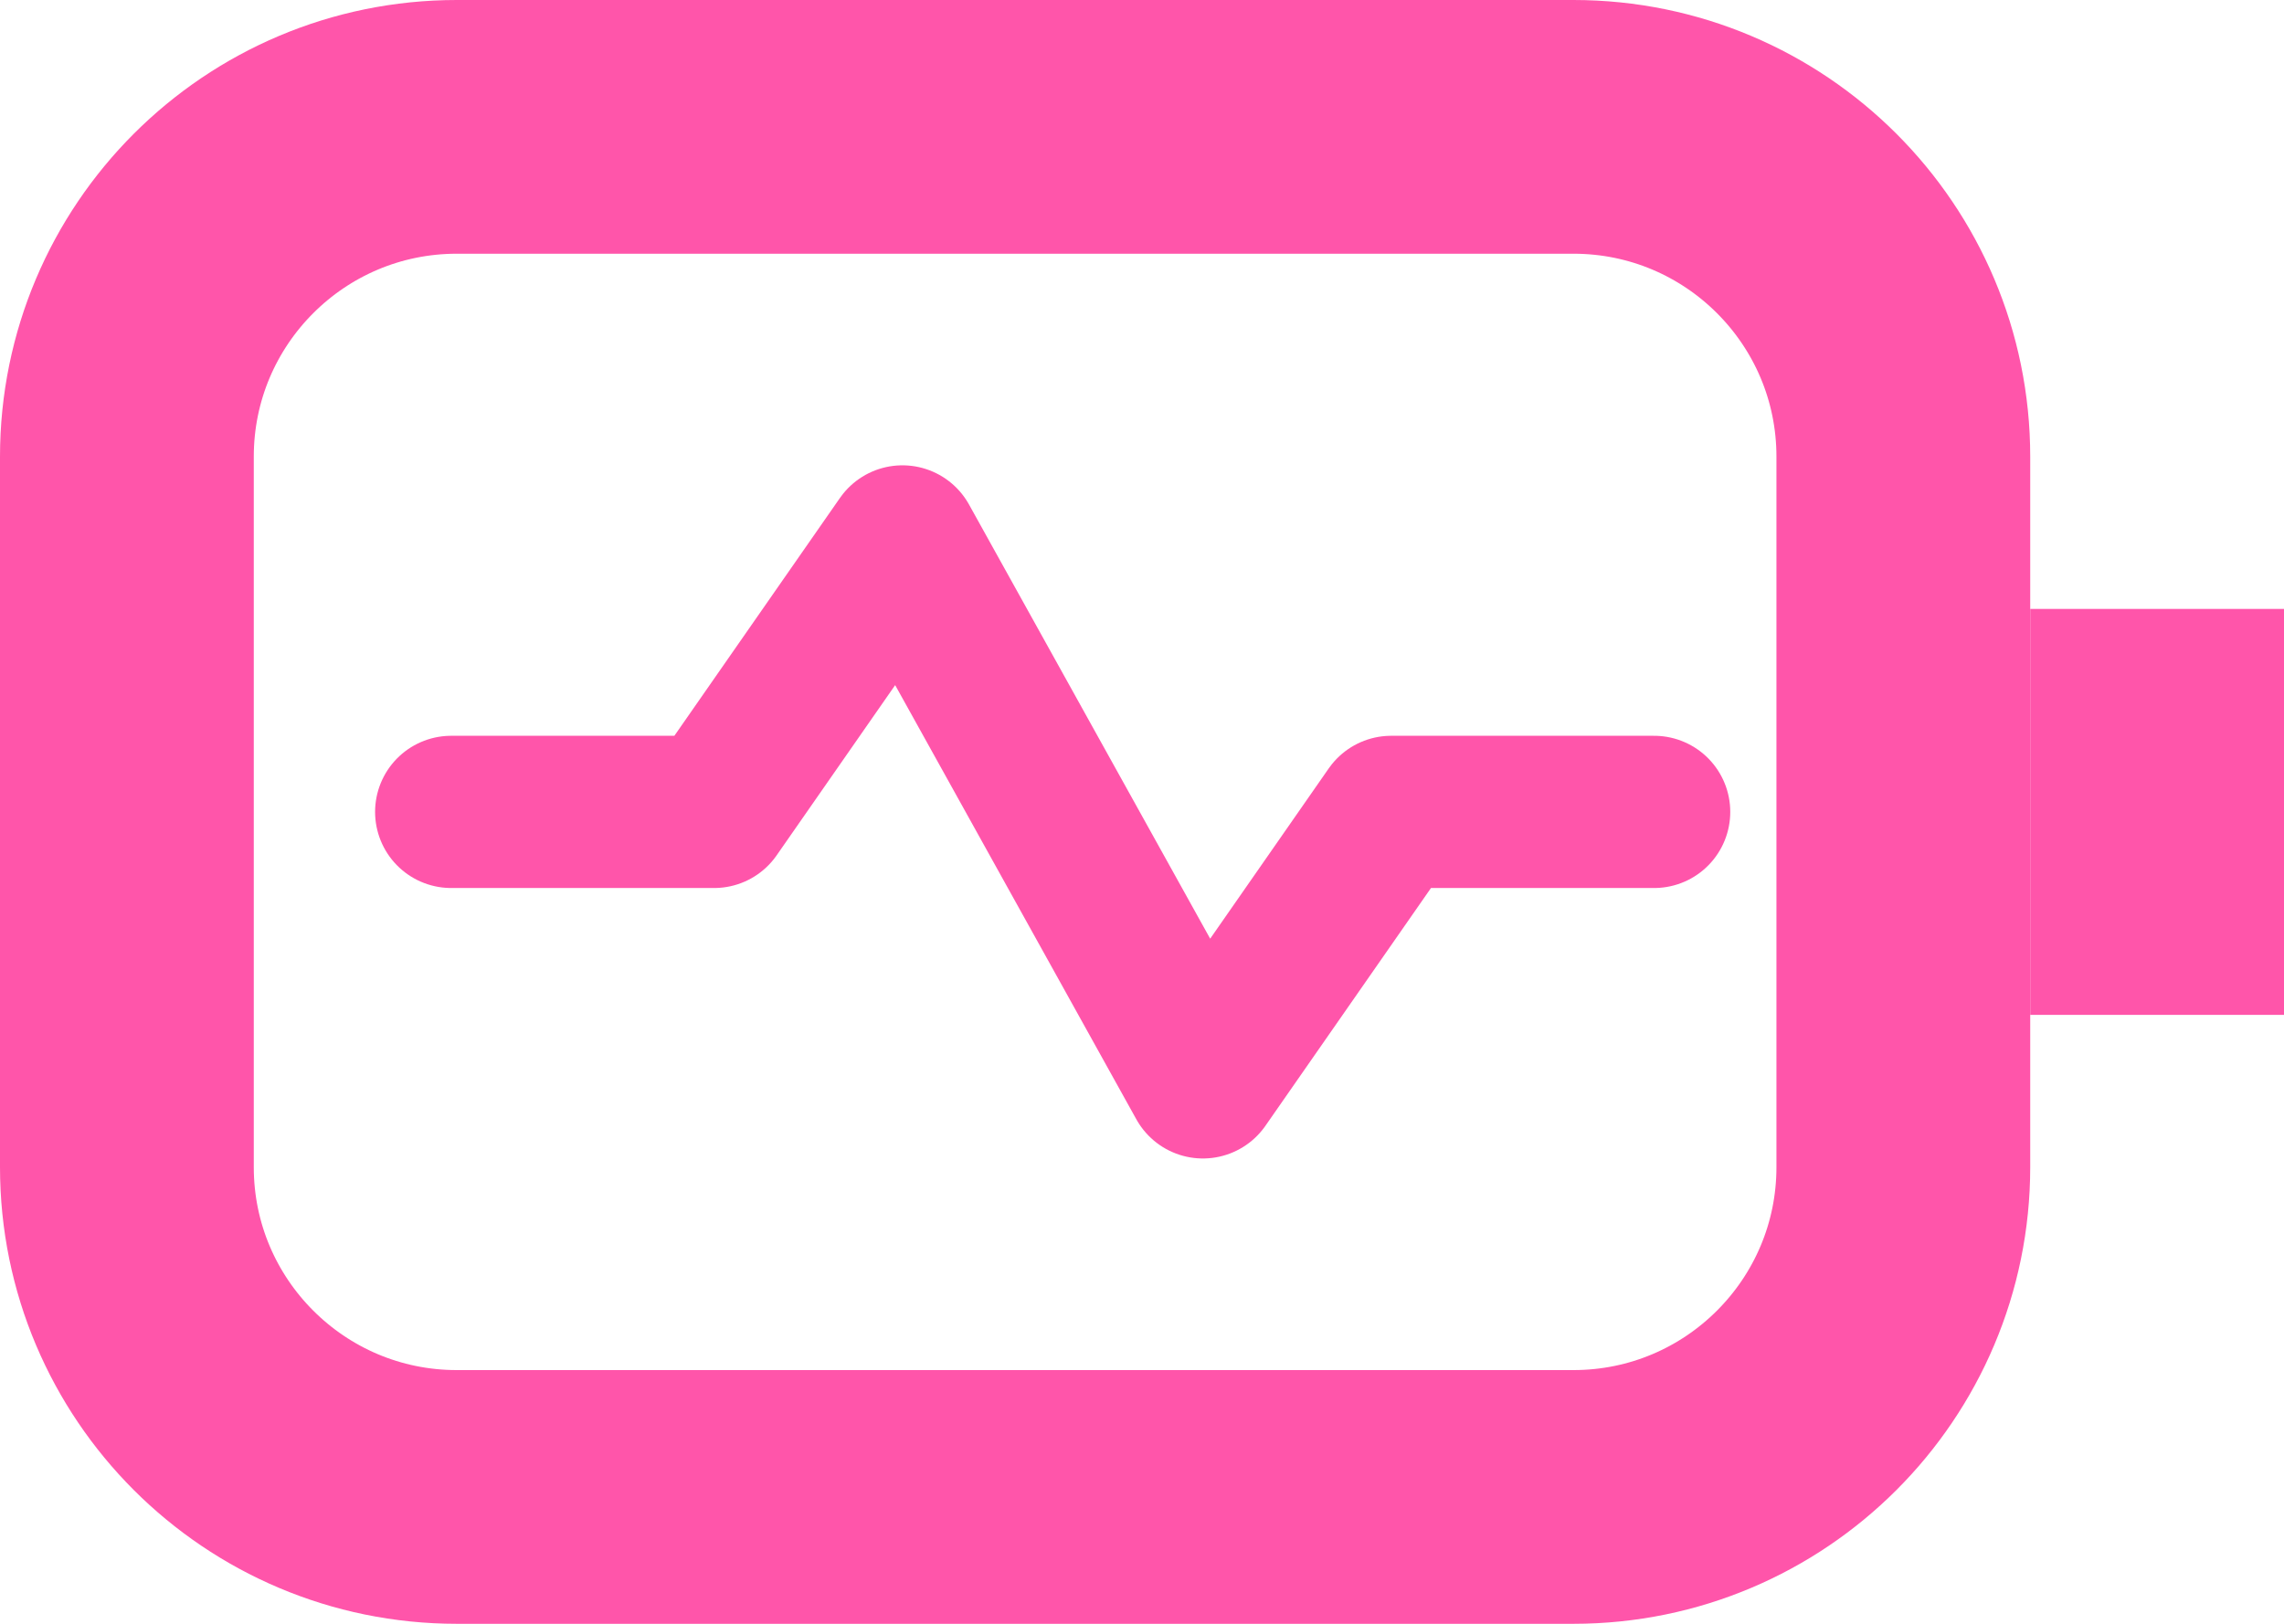
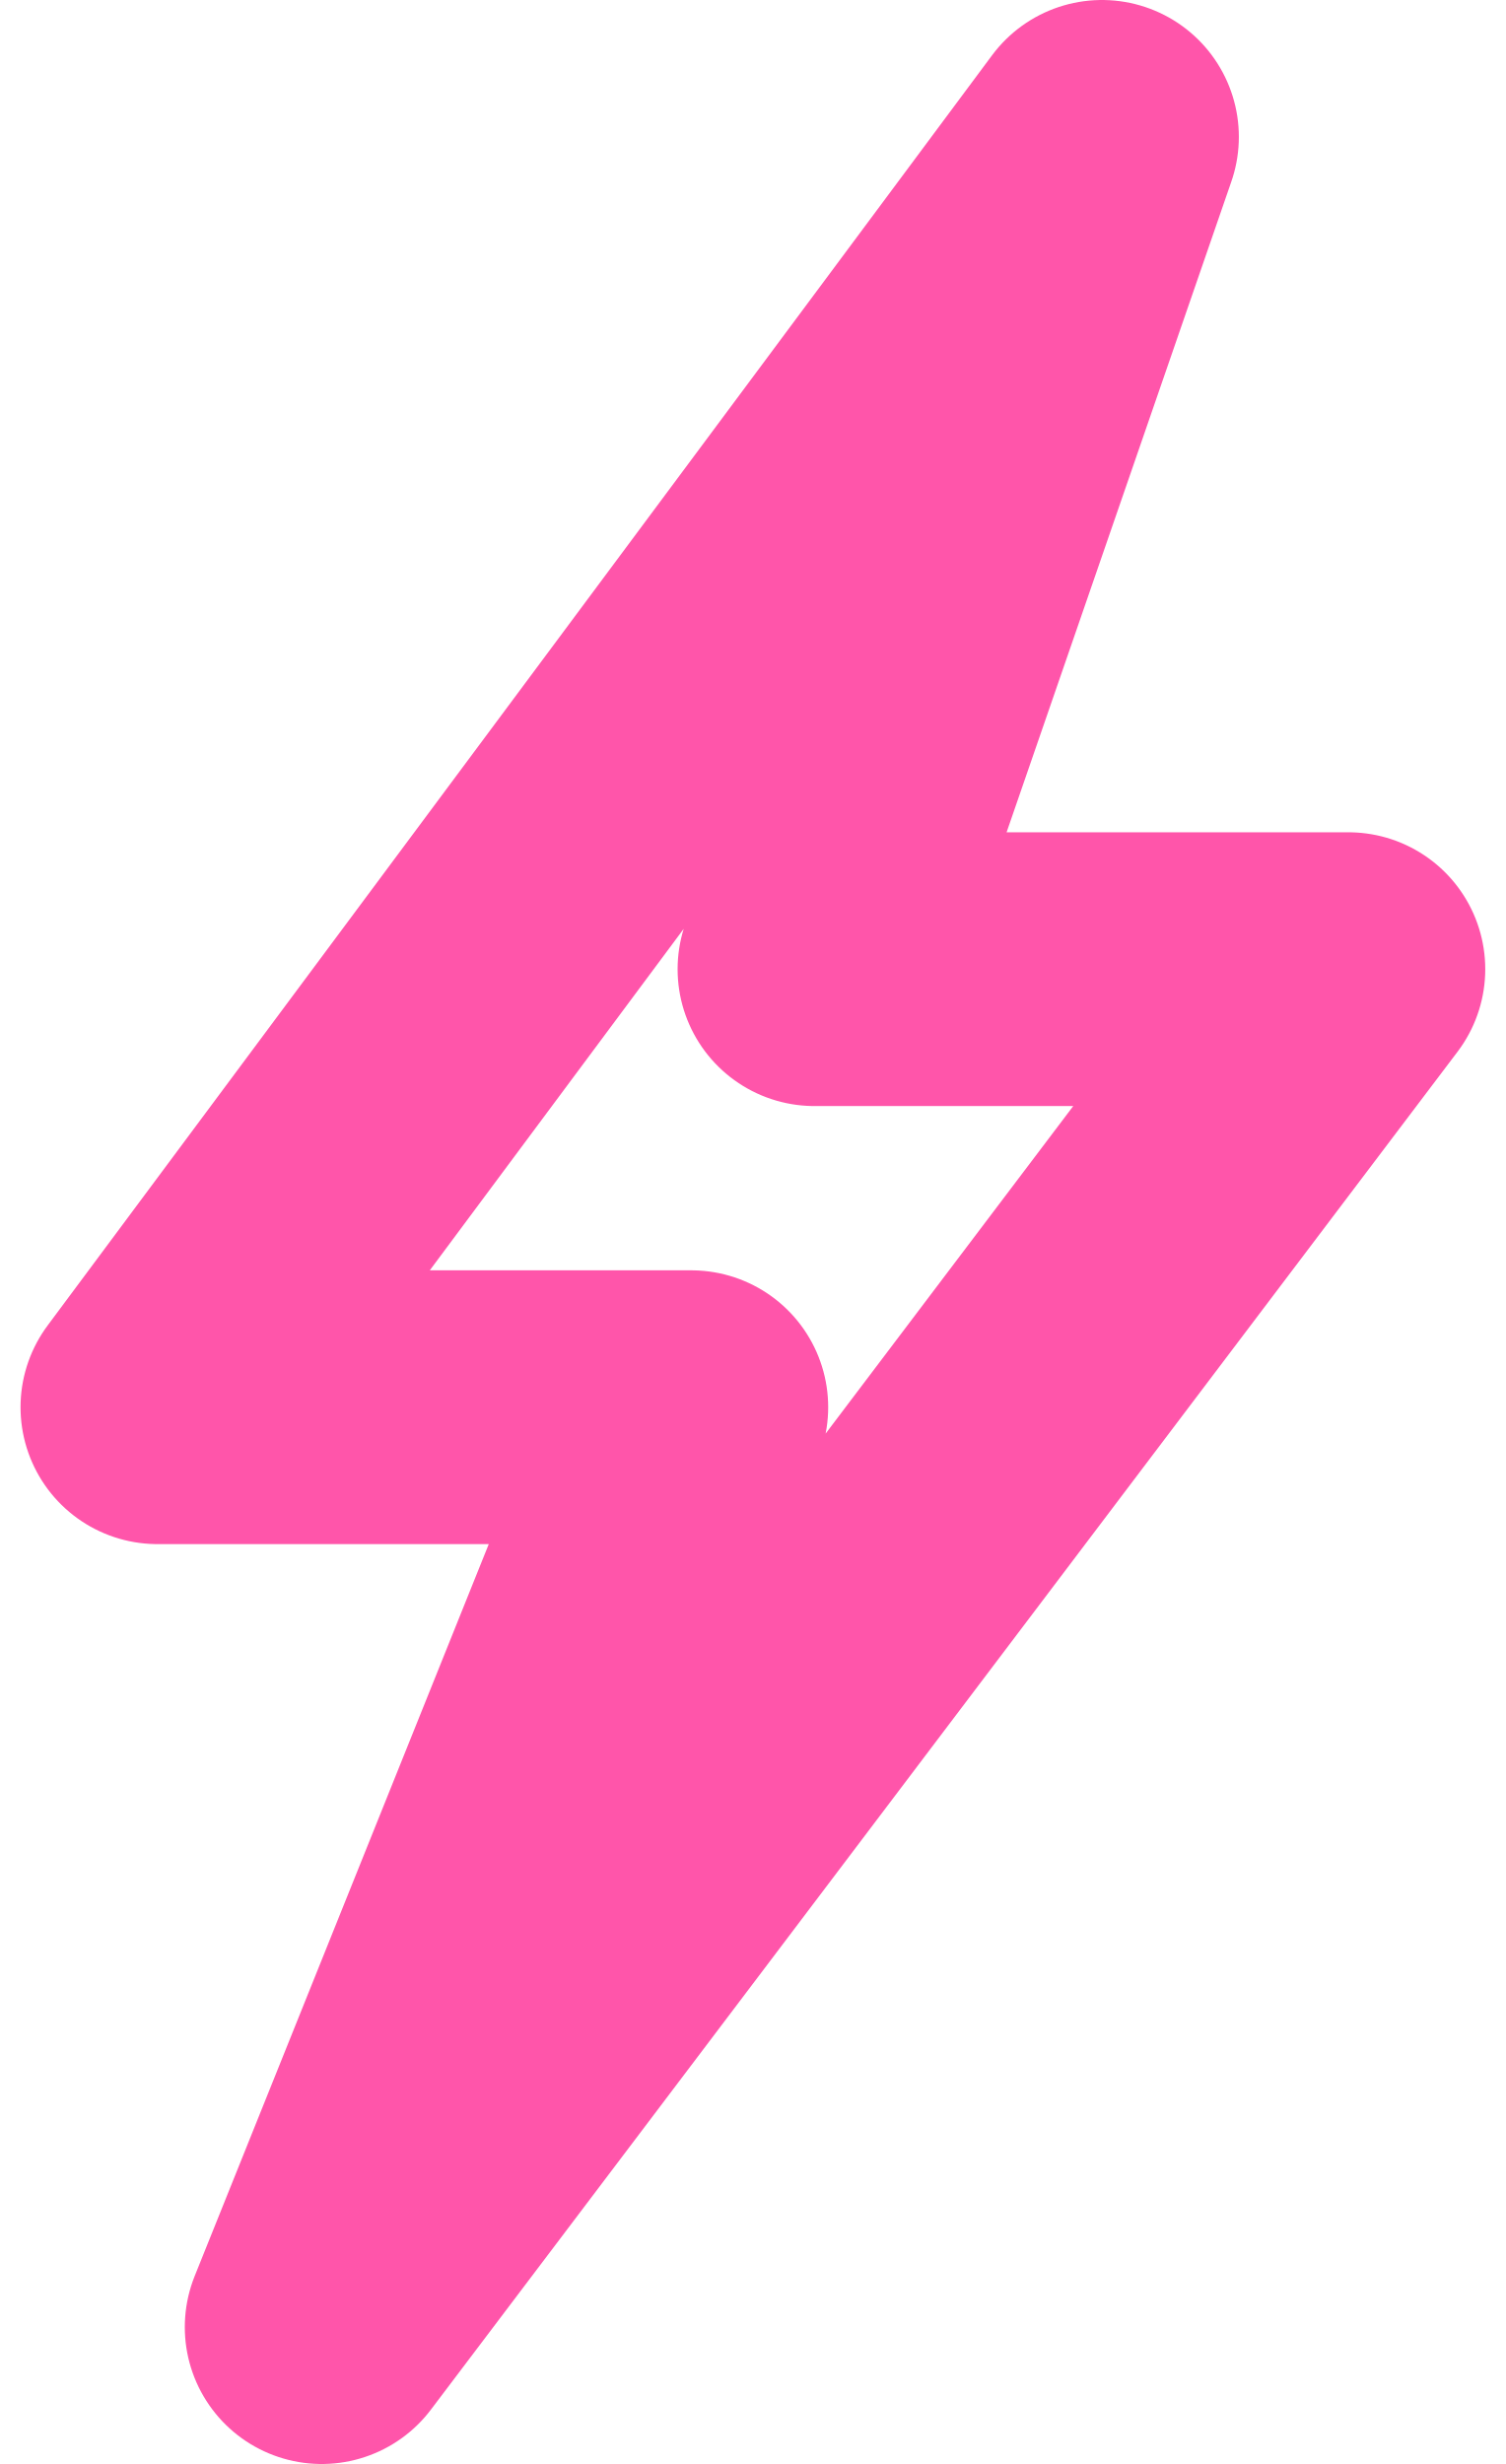
- <svg xmlns="http://www.w3.org/2000/svg" width="45" height="32" viewBox="0 0 45 32">
-   <rect x="2.5" y="2.5" width="35" height="27" rx="6.5" fill="none" stroke="#FF55AA" stroke-width="5" />
-   <rect x="40" y="12" width="5" height="8" fill="#FF55AA" />
-   <polyline points="8.89 16 14.07 16 17.78 10.67 23.7 21.33 27.41 16 32.59 16" fill="none" stroke="#FF55AA" stroke-width="3" stroke-linecap="round" stroke-linejoin="round" />
+ <svg xmlns="http://www.w3.org/2000/svg" width="22" height="36" viewBox="0 0 22 36">
+   <polygon points="16.1 2 2.3 20.56 10.1 20.56 4.7 34 19.7 14.16 11.9 14.16" fill="none" stroke="#FF55AA" stroke-width="4" stroke-linejoin="round" />
</svg>
